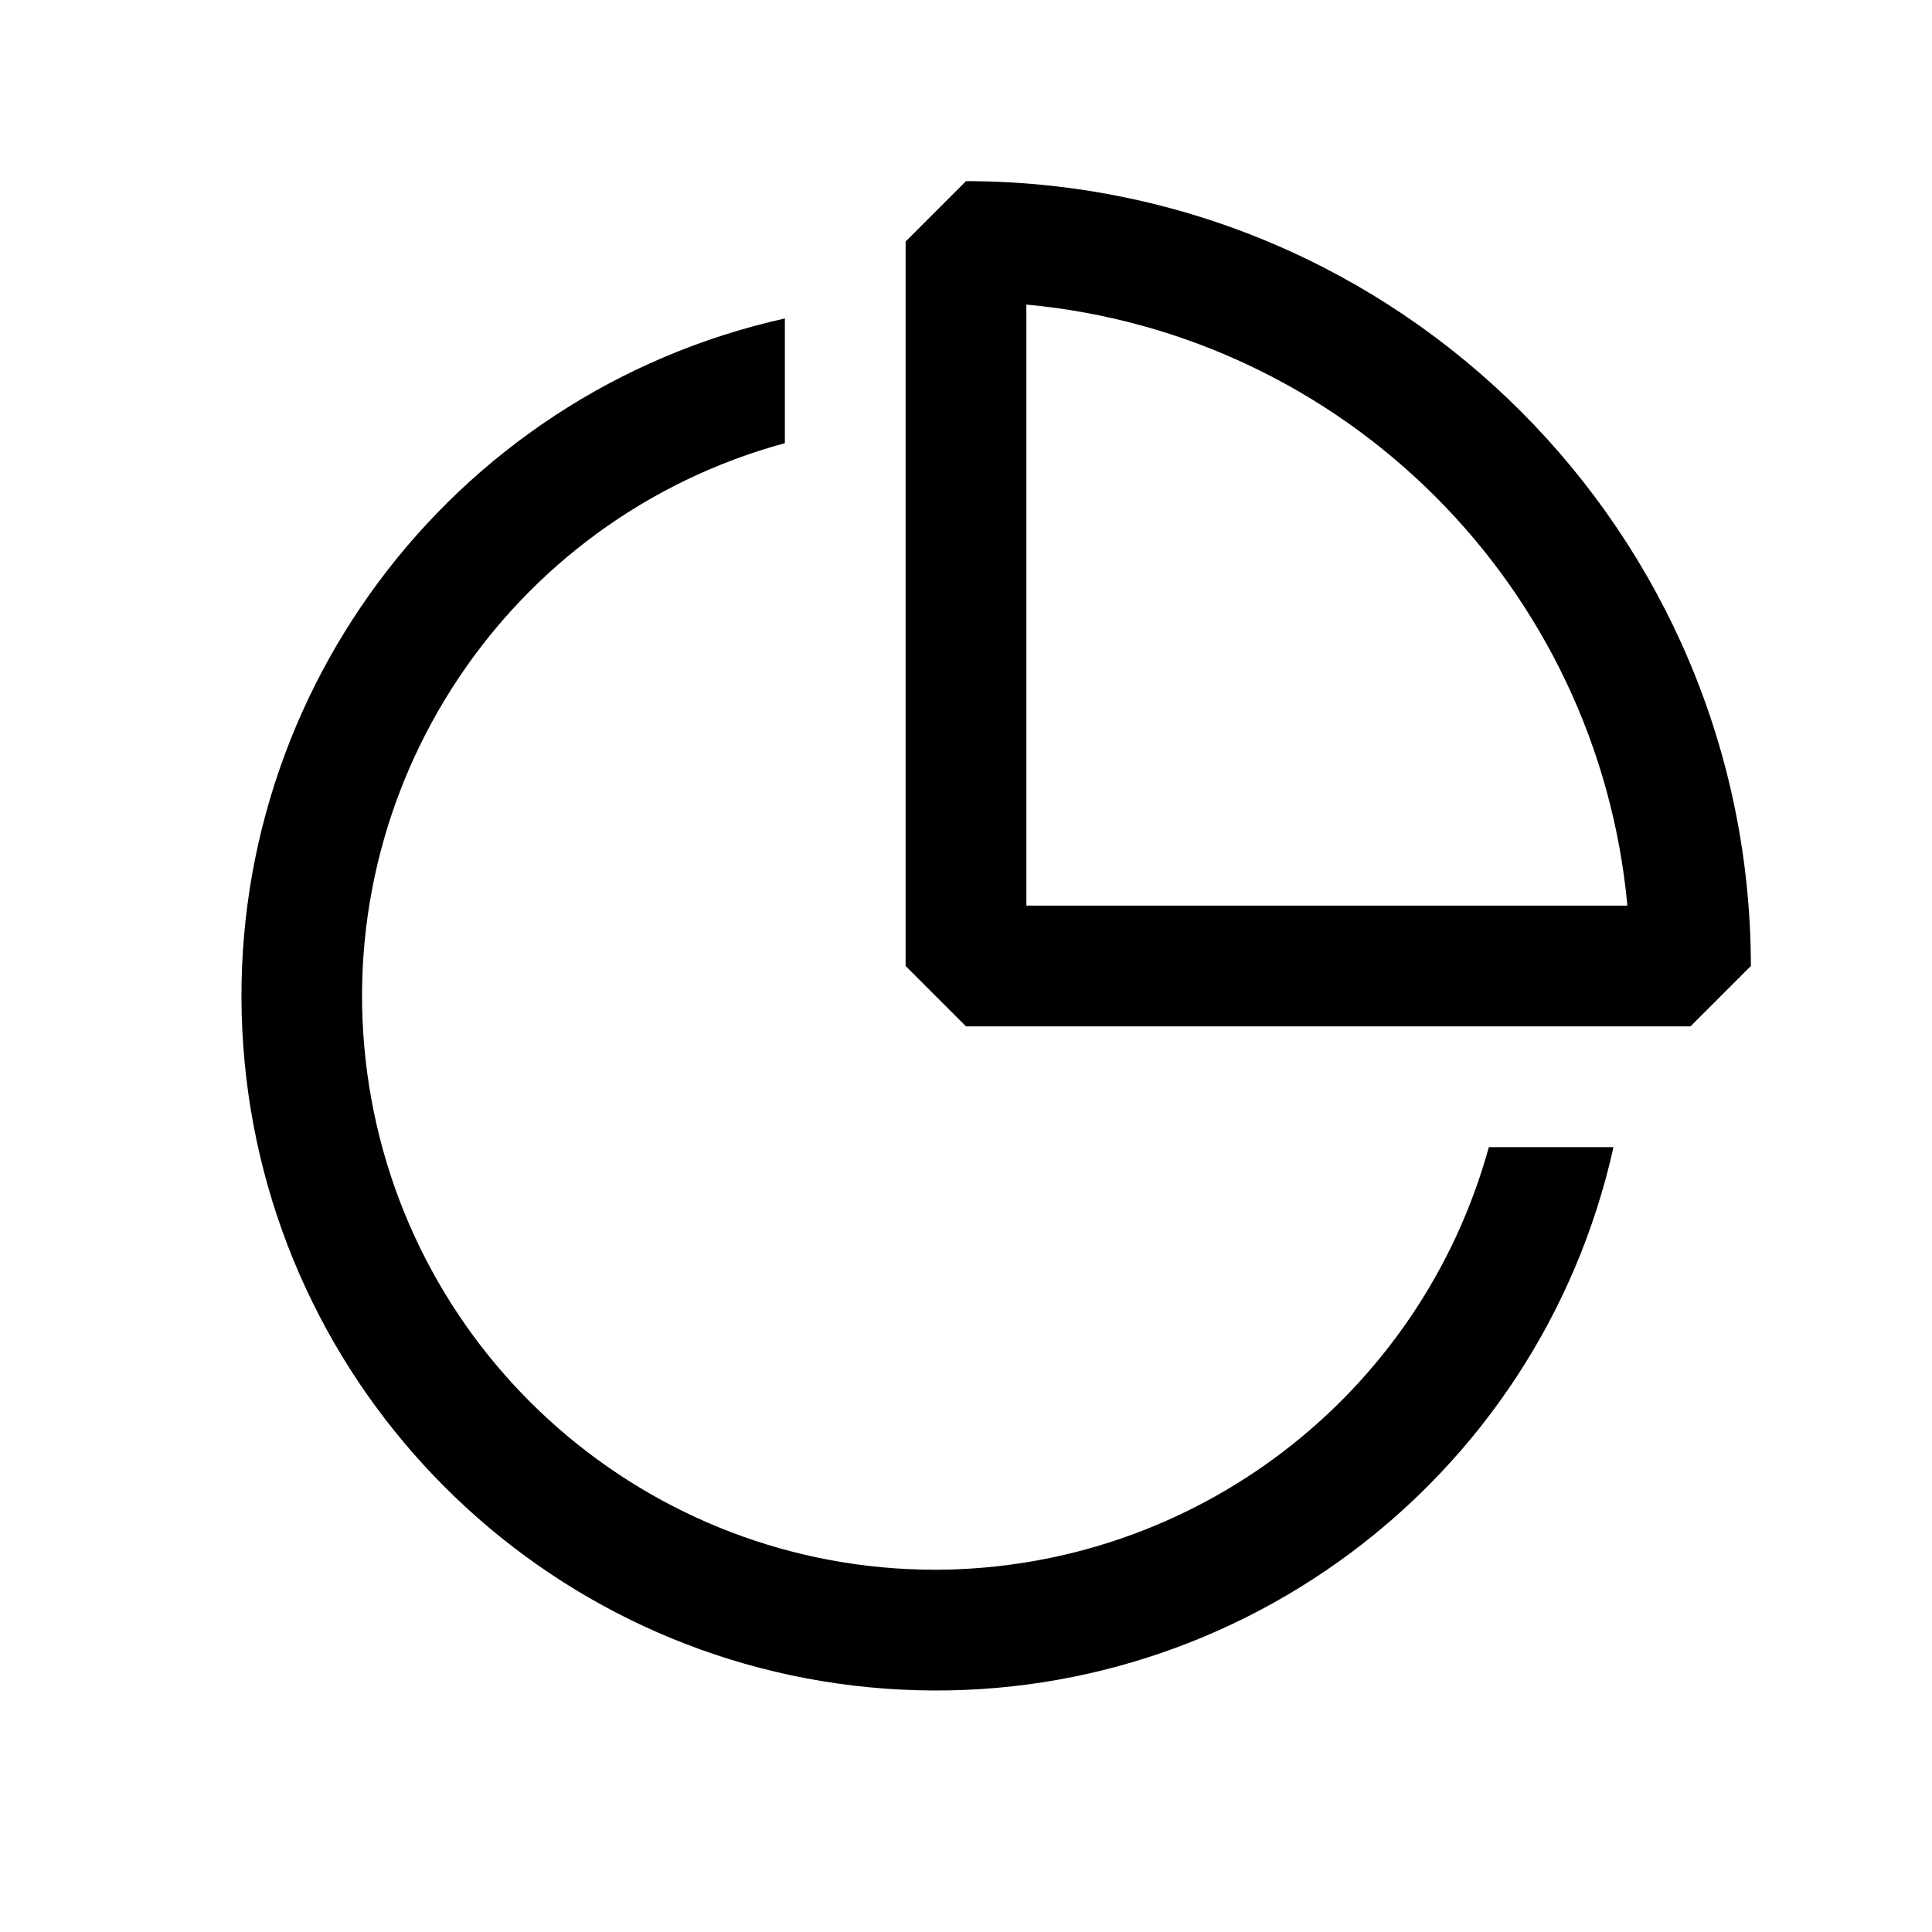
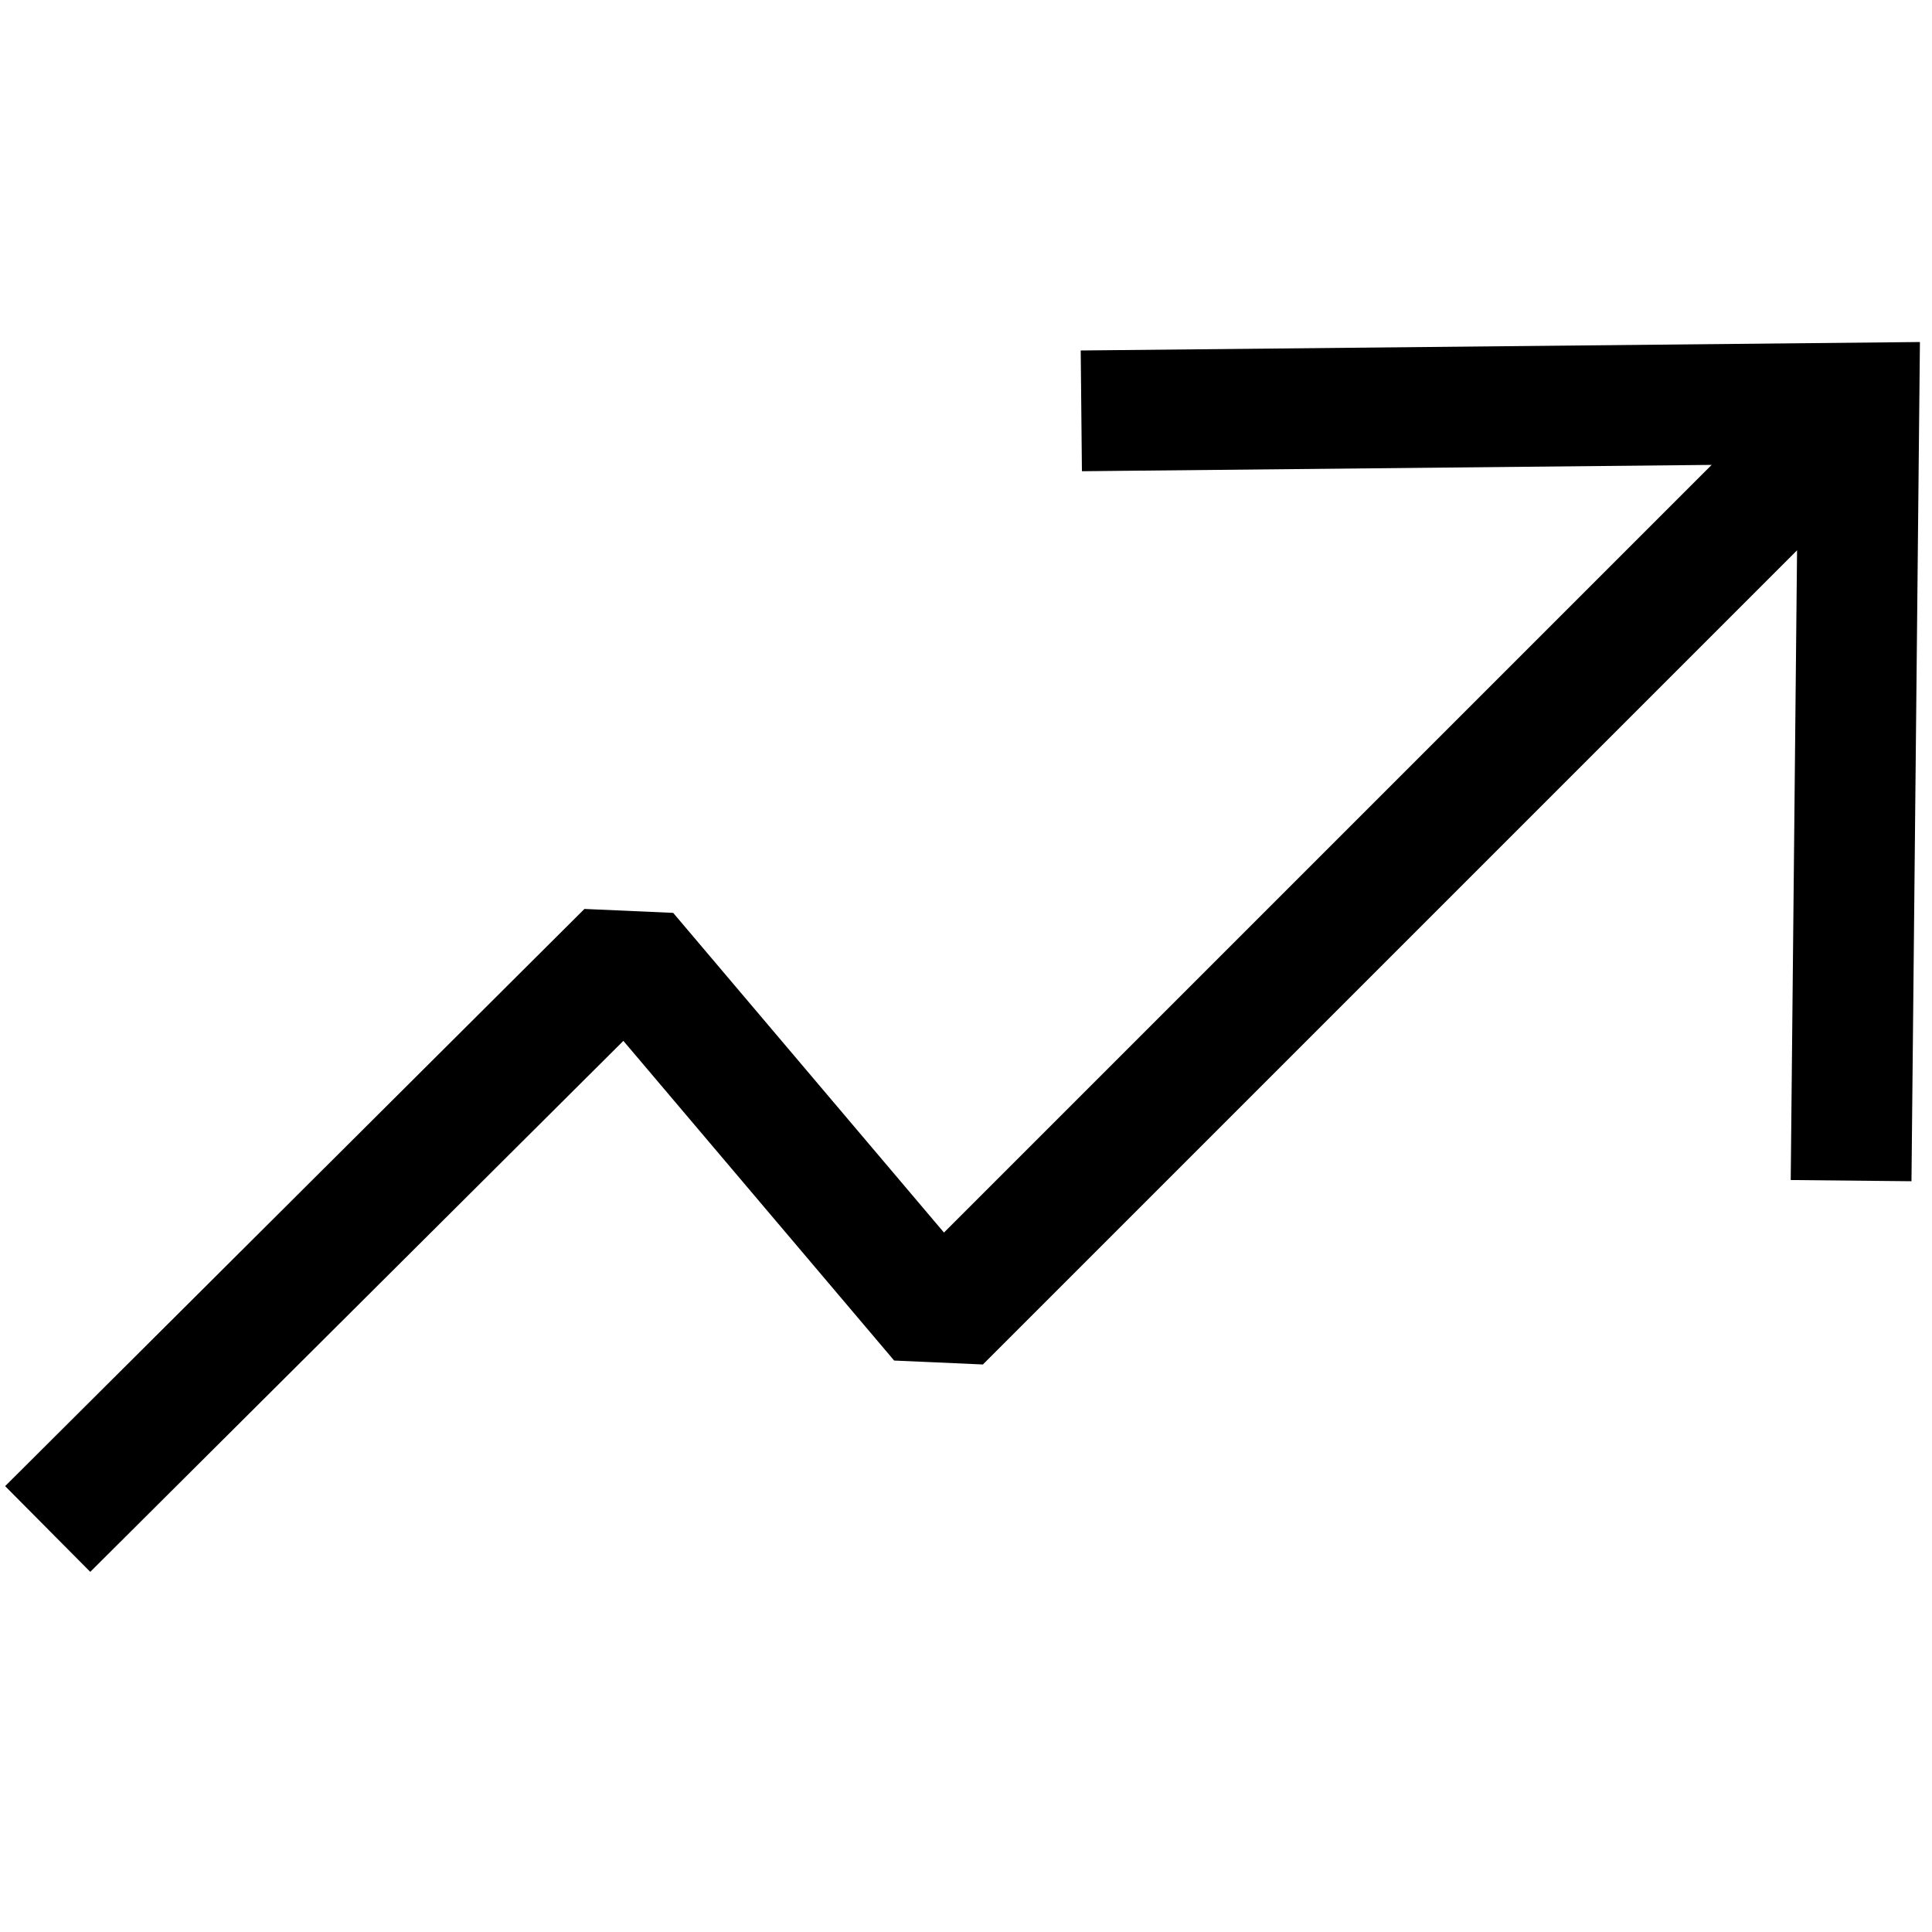
- <svg xmlns="http://www.w3.org/2000/svg" viewBox="0 0 48 48">
-   <path d="M23.25 39a14.245 14.245 0 0 1-3.75-27.99V7.912A17.25 17.25 0 1 0 40.087 28.5H36.99A14.303 14.303 0 0 1 23.25 39Z" />
-   <path d="M24 4.5 22.5 6v18l1.5 1.5h18l1.5-1.5A19.521 19.521 0 0 0 24 4.5Zm1.5 18V7.567A16.529 16.529 0 0 1 40.432 22.5H25.5Z" />
+ <svg xmlns="http://www.w3.org/2000/svg" width="64" height="64" viewBox="0 0 64 64" fill="none">
+   <path d="M35.8 11.61L35.84 15.61L56.7 15.4L31.27 40.83L22.3 30.24L19.36 30.11L0.17 49.23L2.99 52.07L20.65 34.48L29.62 45.07L32.56 45.2L59.53 18.23L59.32 39.09L63.32 39.13L63.6 11.33L35.8 11.61Z" fill="black" />
</svg>
